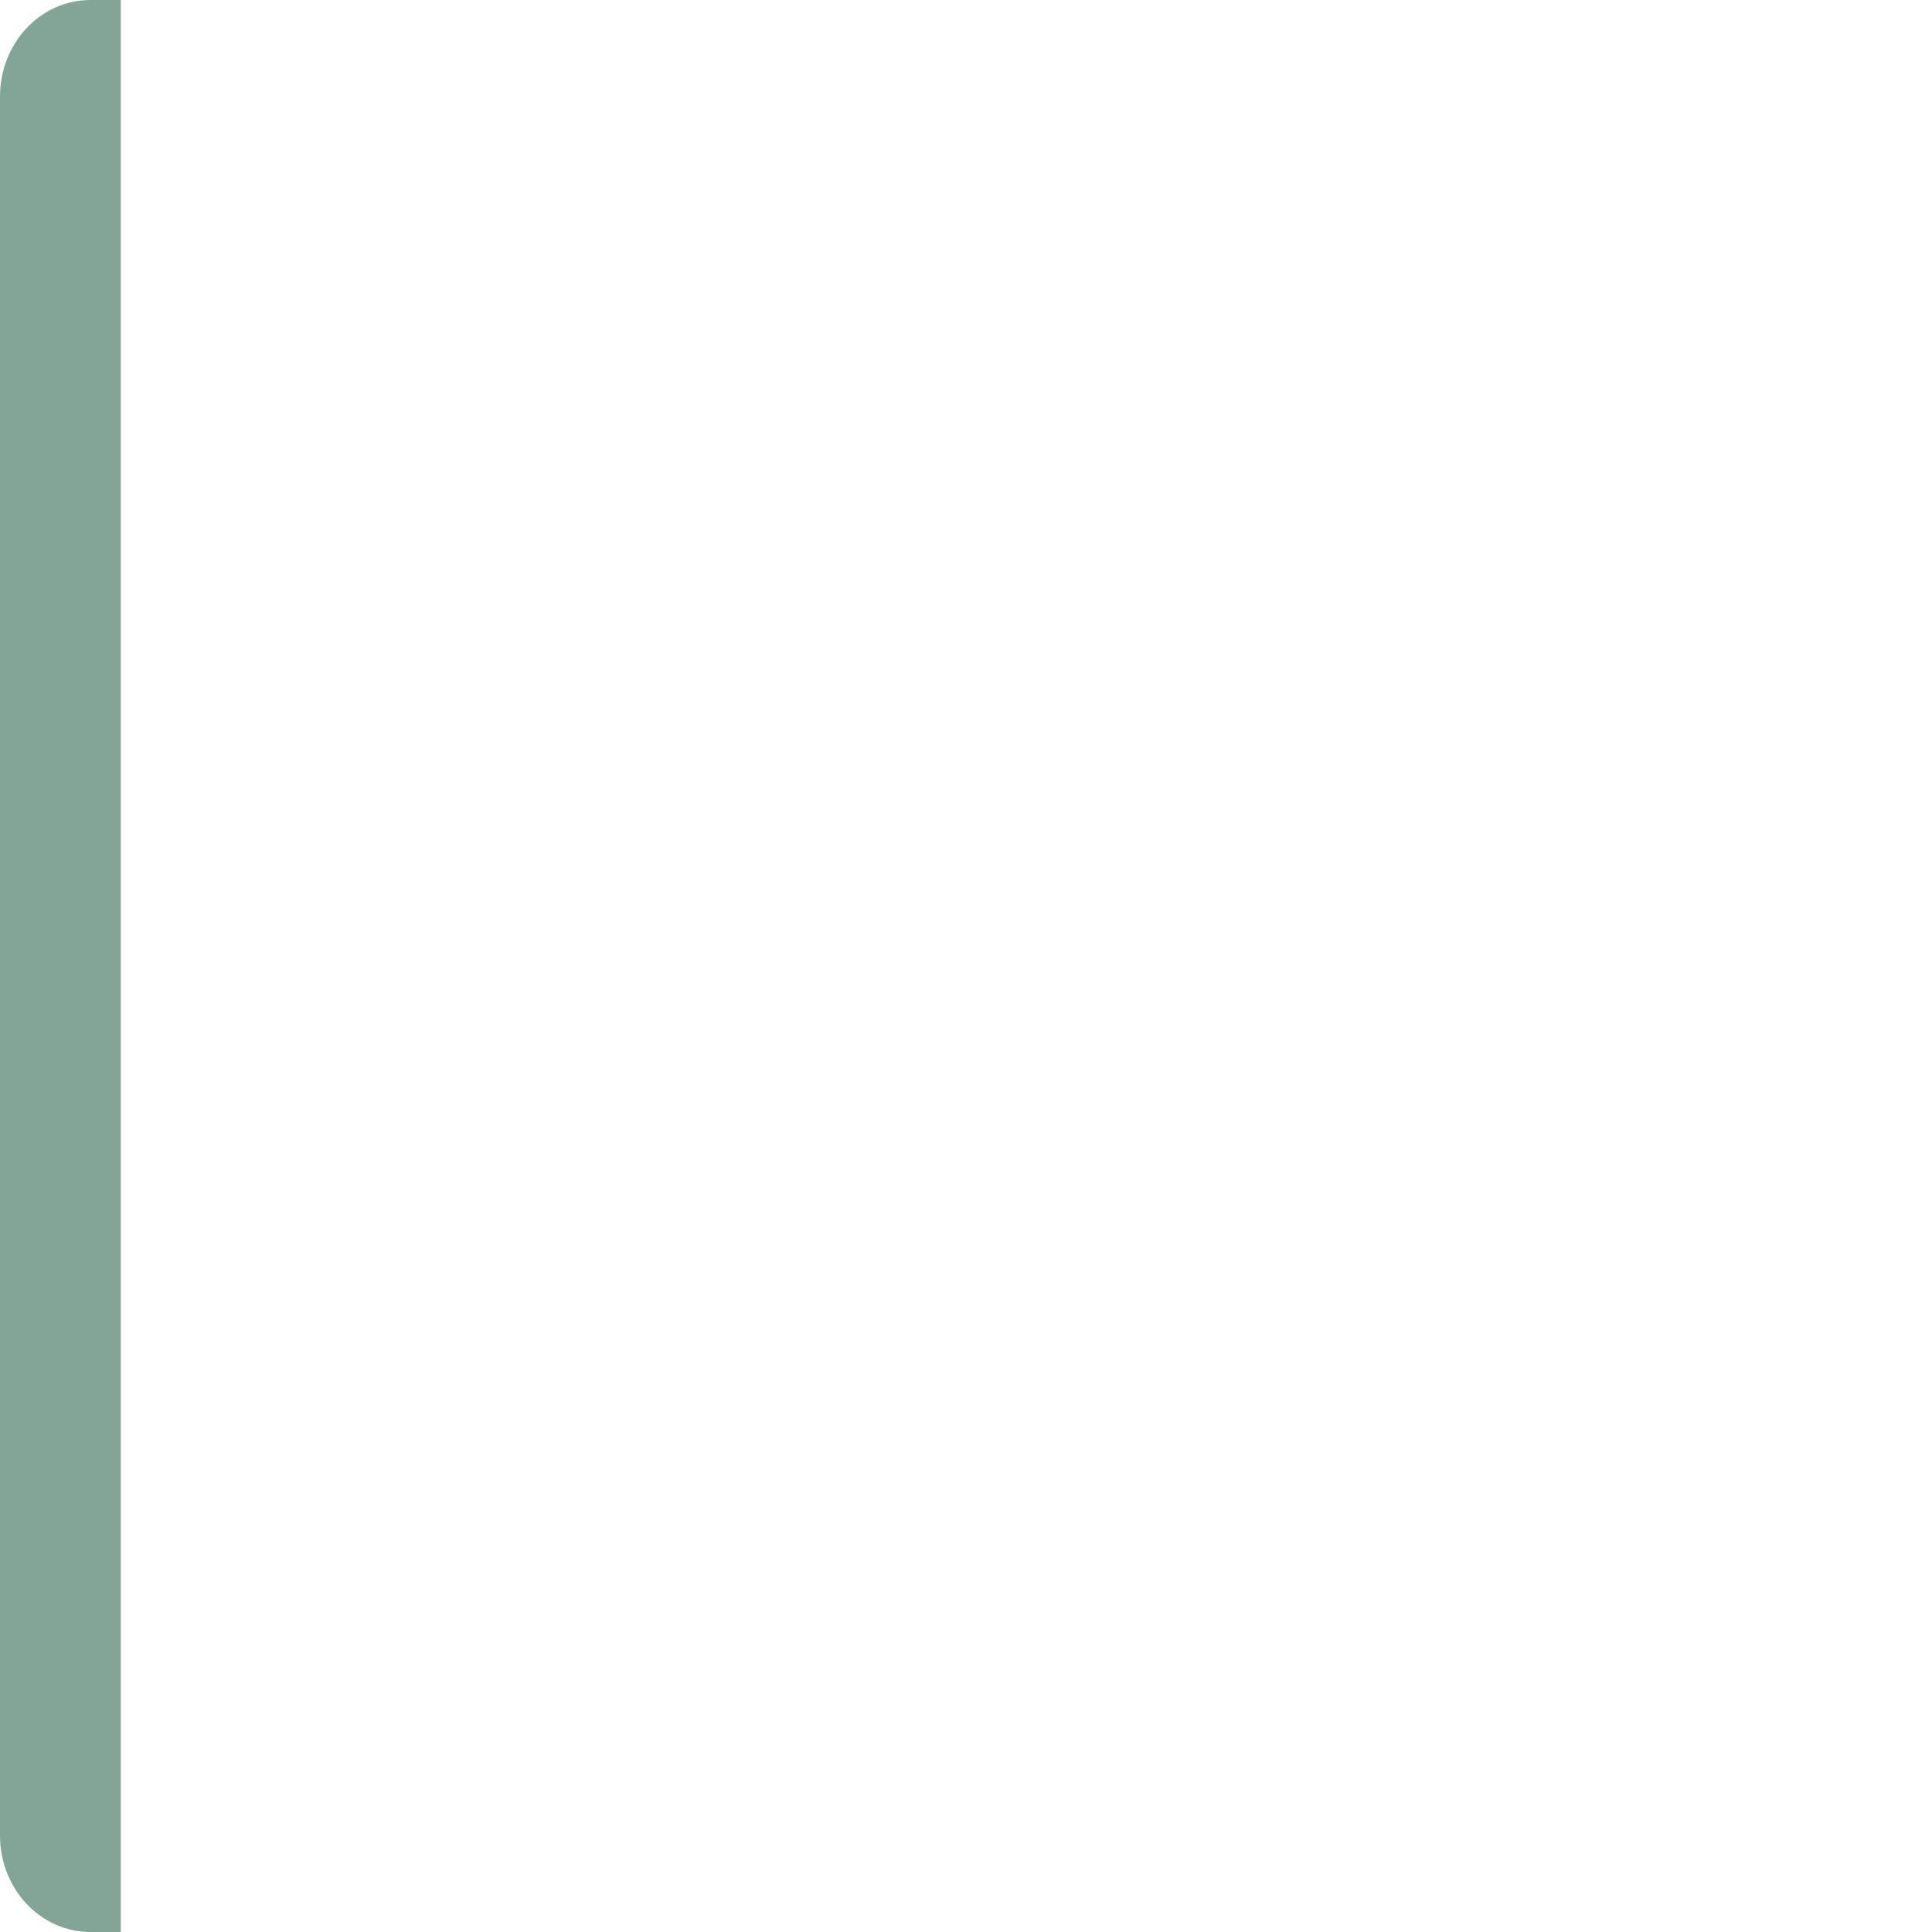
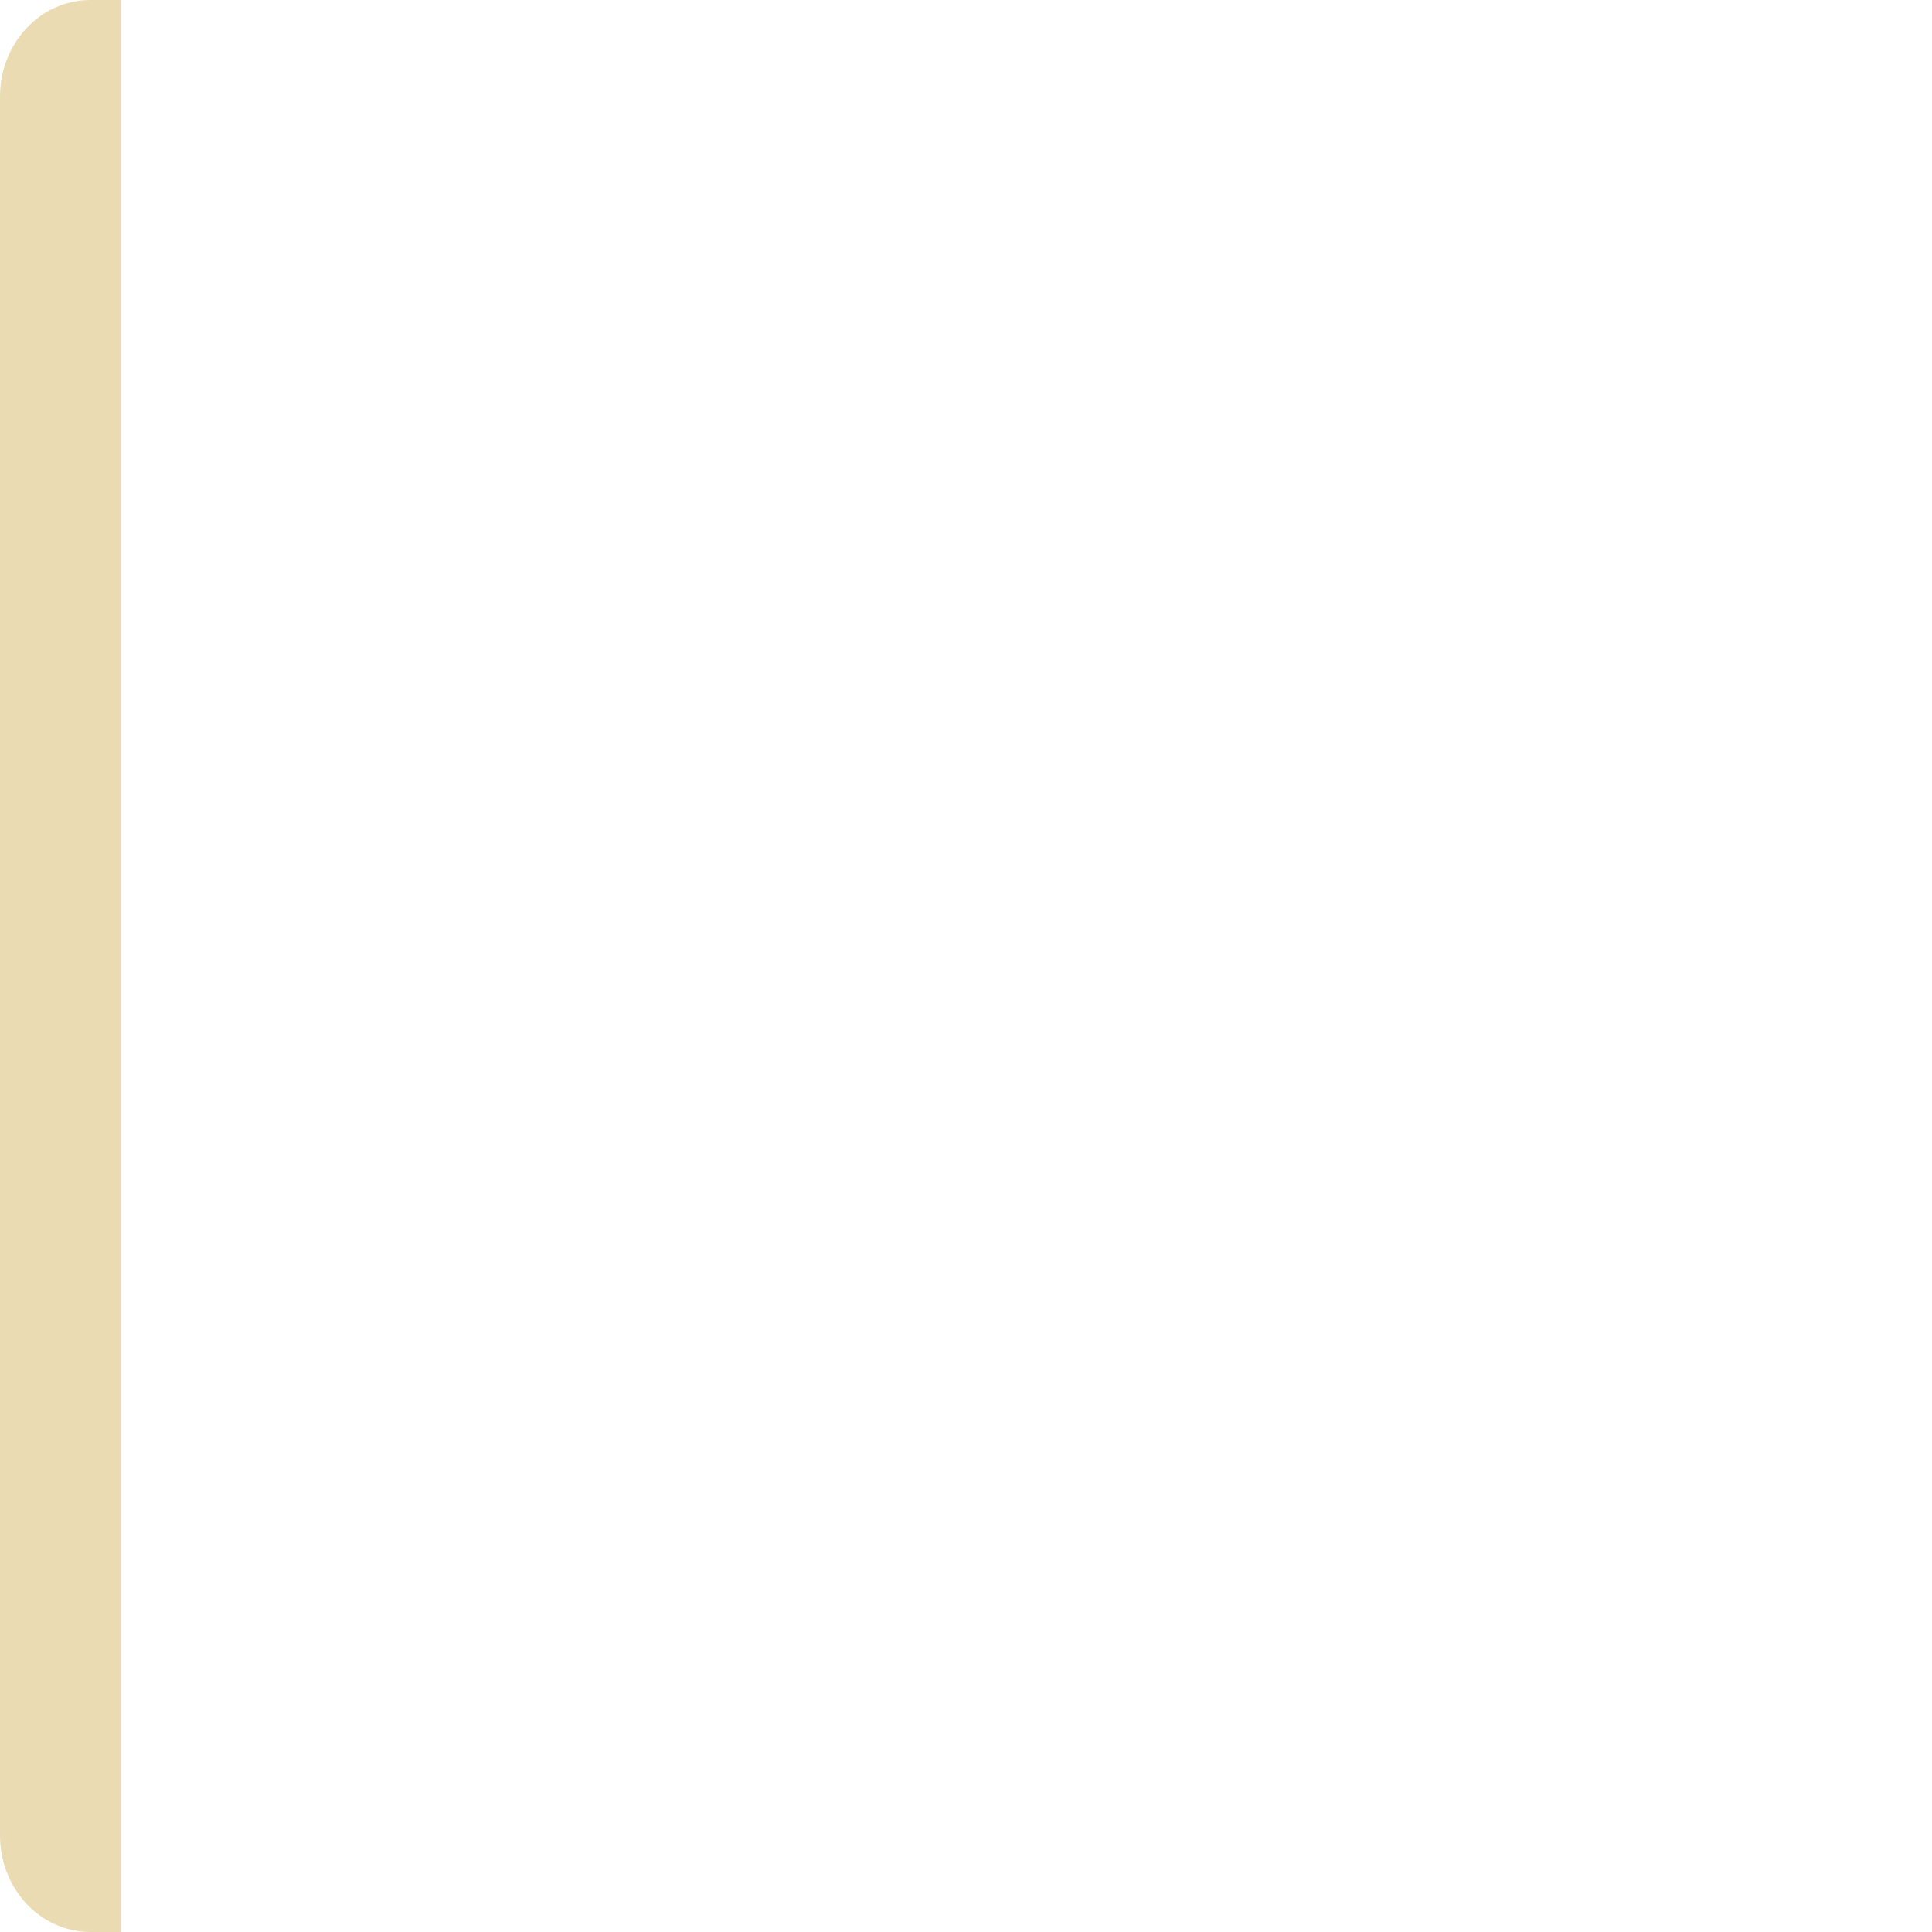
<svg xmlns="http://www.w3.org/2000/svg" xmlns:ns1="http://www.openswatchbook.org/uri/2009/osb" xmlns:xlink="http://www.w3.org/1999/xlink" width="32" height="32" viewBox="0 0 32 32" id="svg6621" version="1.1">
  <defs id="defs6623">
    <linearGradient id="selected_bg_color" ns1:paint="solid">
-       <stop style="stop-color:#83a598;stop-opacity:1;" offset="0" id="stop4138" />
+       <stop style="stop-color:#ebdbb2;stop-opacity:1;" offset="0" id="stop4138" />
    </linearGradient>
    <linearGradient xlink:href="#selected_bg_color" id="linearGradient4140" x1="2" y1="1021.362" x2="2" y2="1051.362" gradientUnits="userSpaceOnUse" />
  </defs>
  <g id="layer1" transform="translate(0,-1020.362)">
    <path style="display:inline;opacity:1;fill:url(#linearGradient4140);fill-opacity:1;stroke:none;stroke-width:1.033;stroke-linecap:round;stroke-linejoin:miter;stroke-miterlimit:4;stroke-dasharray:none;stroke-dashoffset:0;stroke-opacity:0.392" d="M 1.5,1020.362 H 2 v 32 H 1.5 c -0.831,0 -1.5,-0.714 -1.5,-1.6 v -28.8 c 0,-0.886 0.669,-1.6 1.5,-1.6 z" id="rect4162" />
  </g>
</svg>
